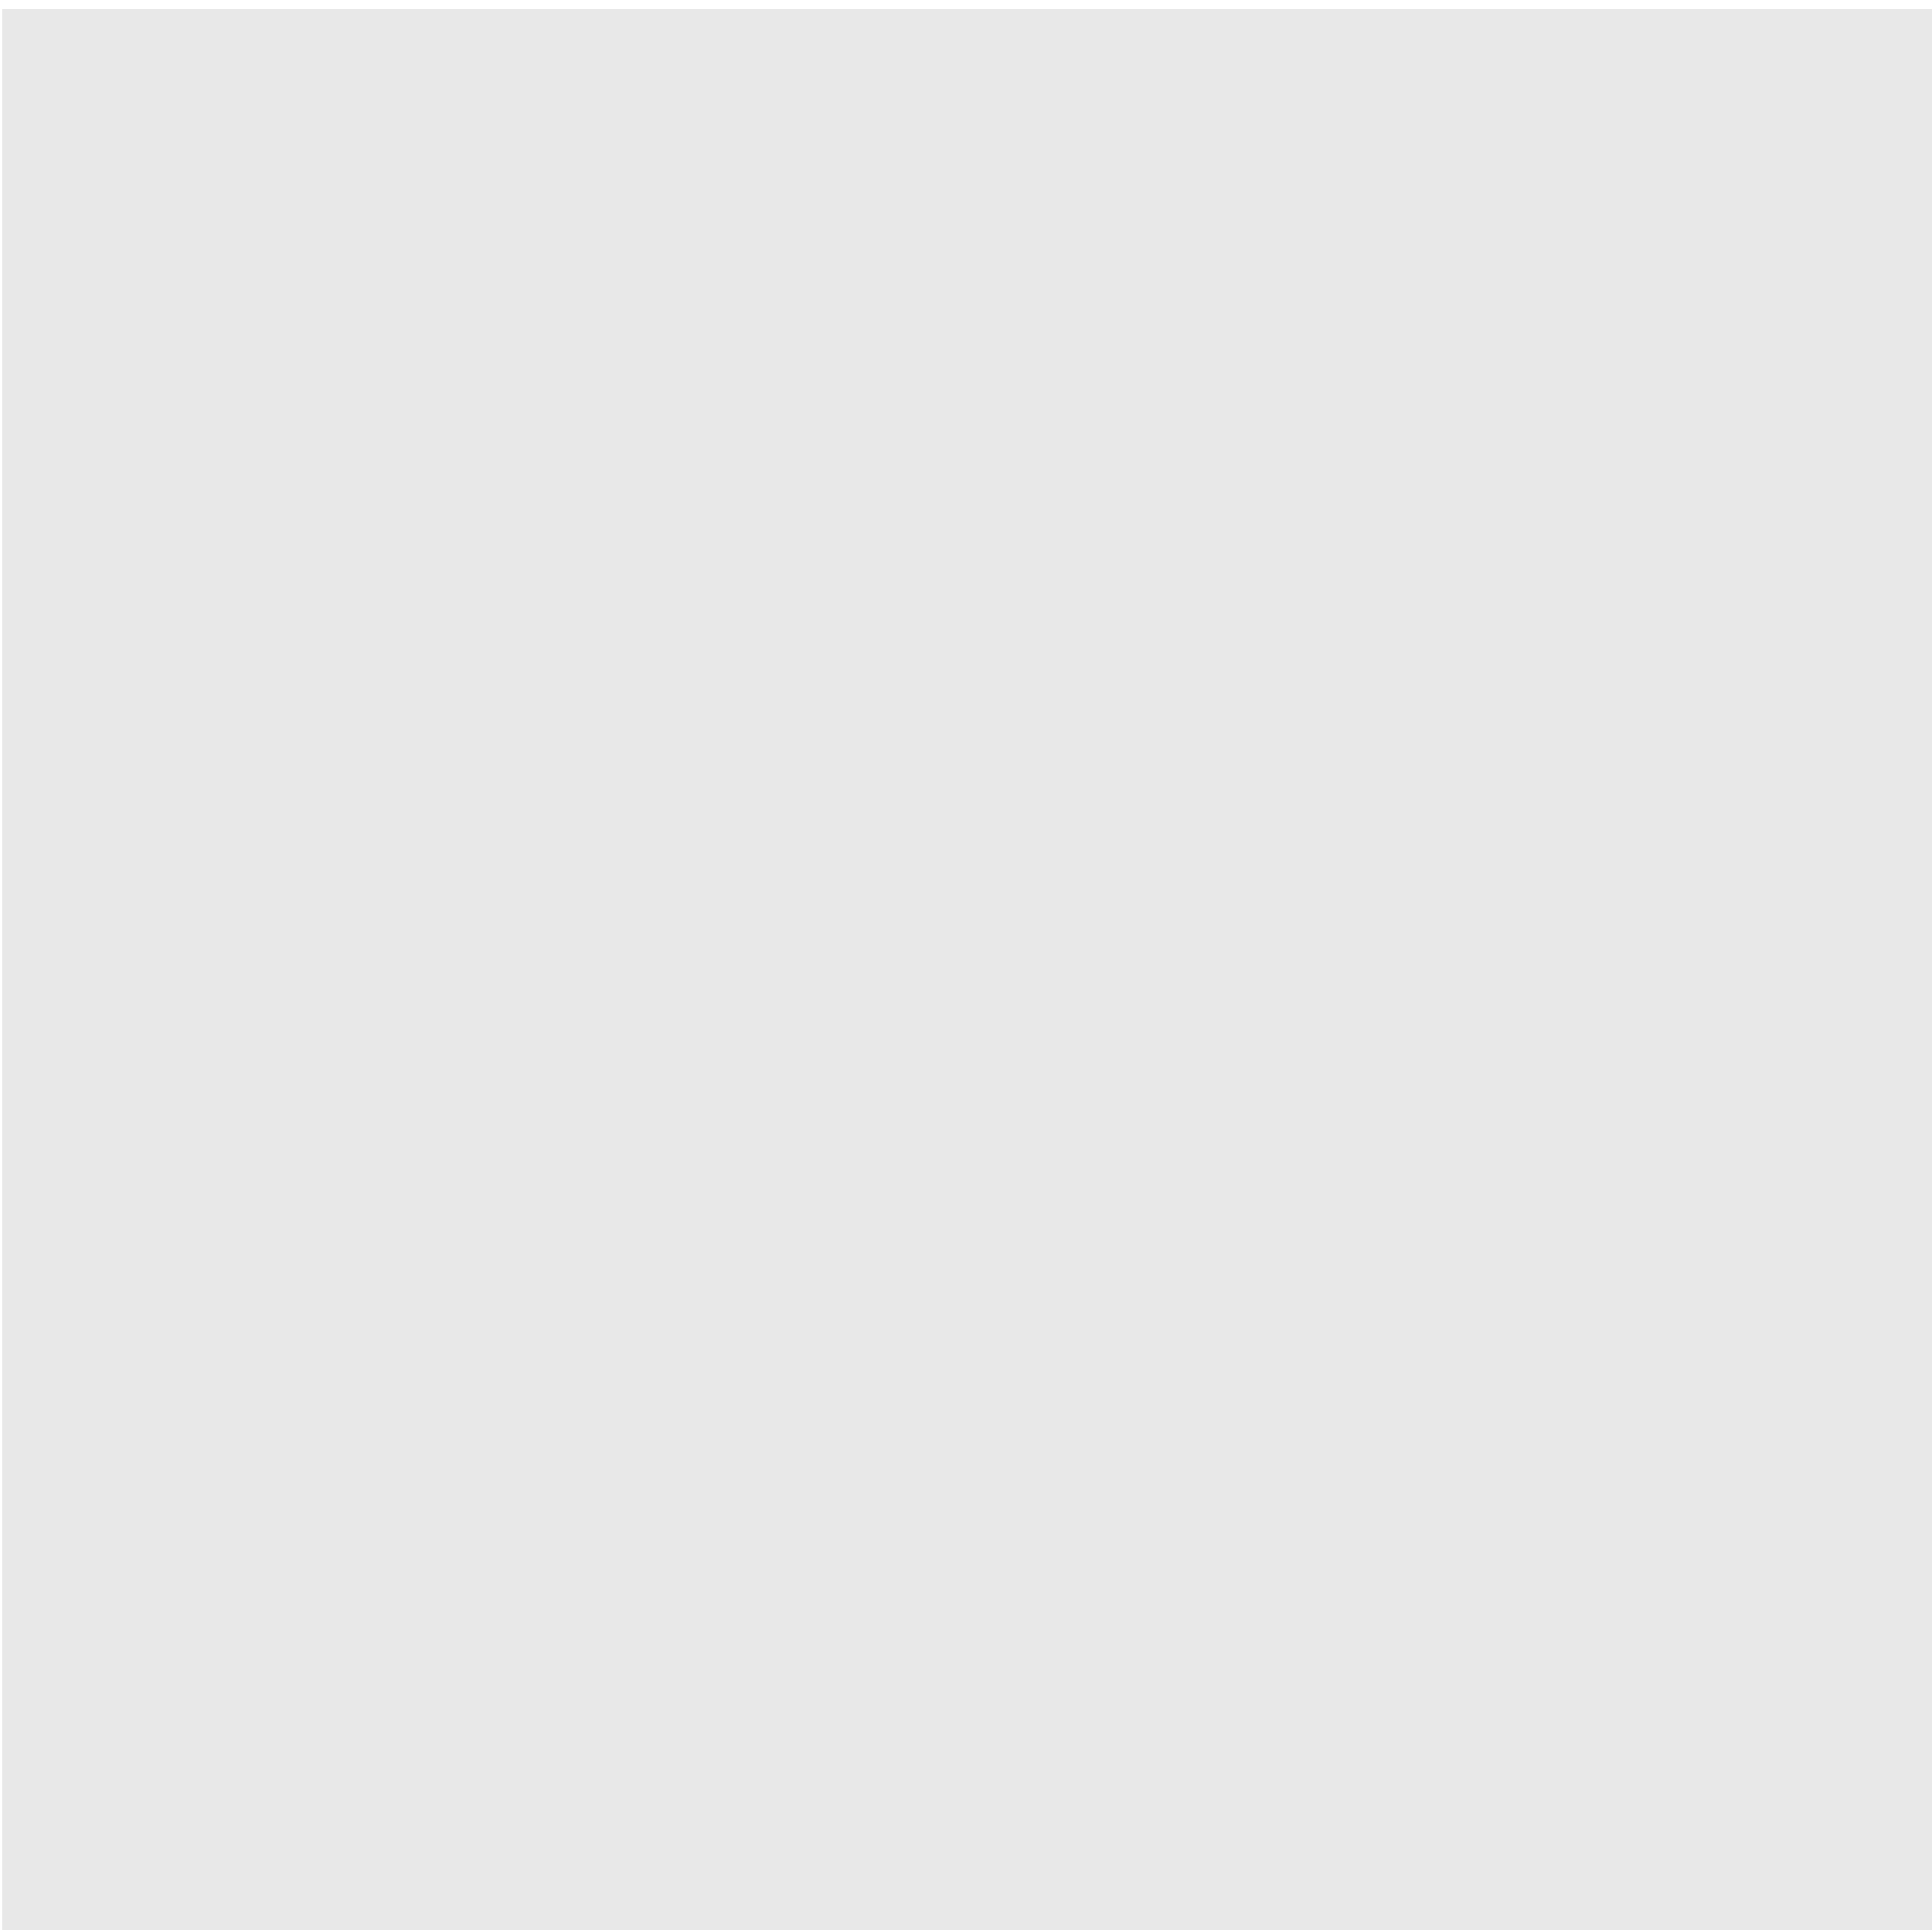
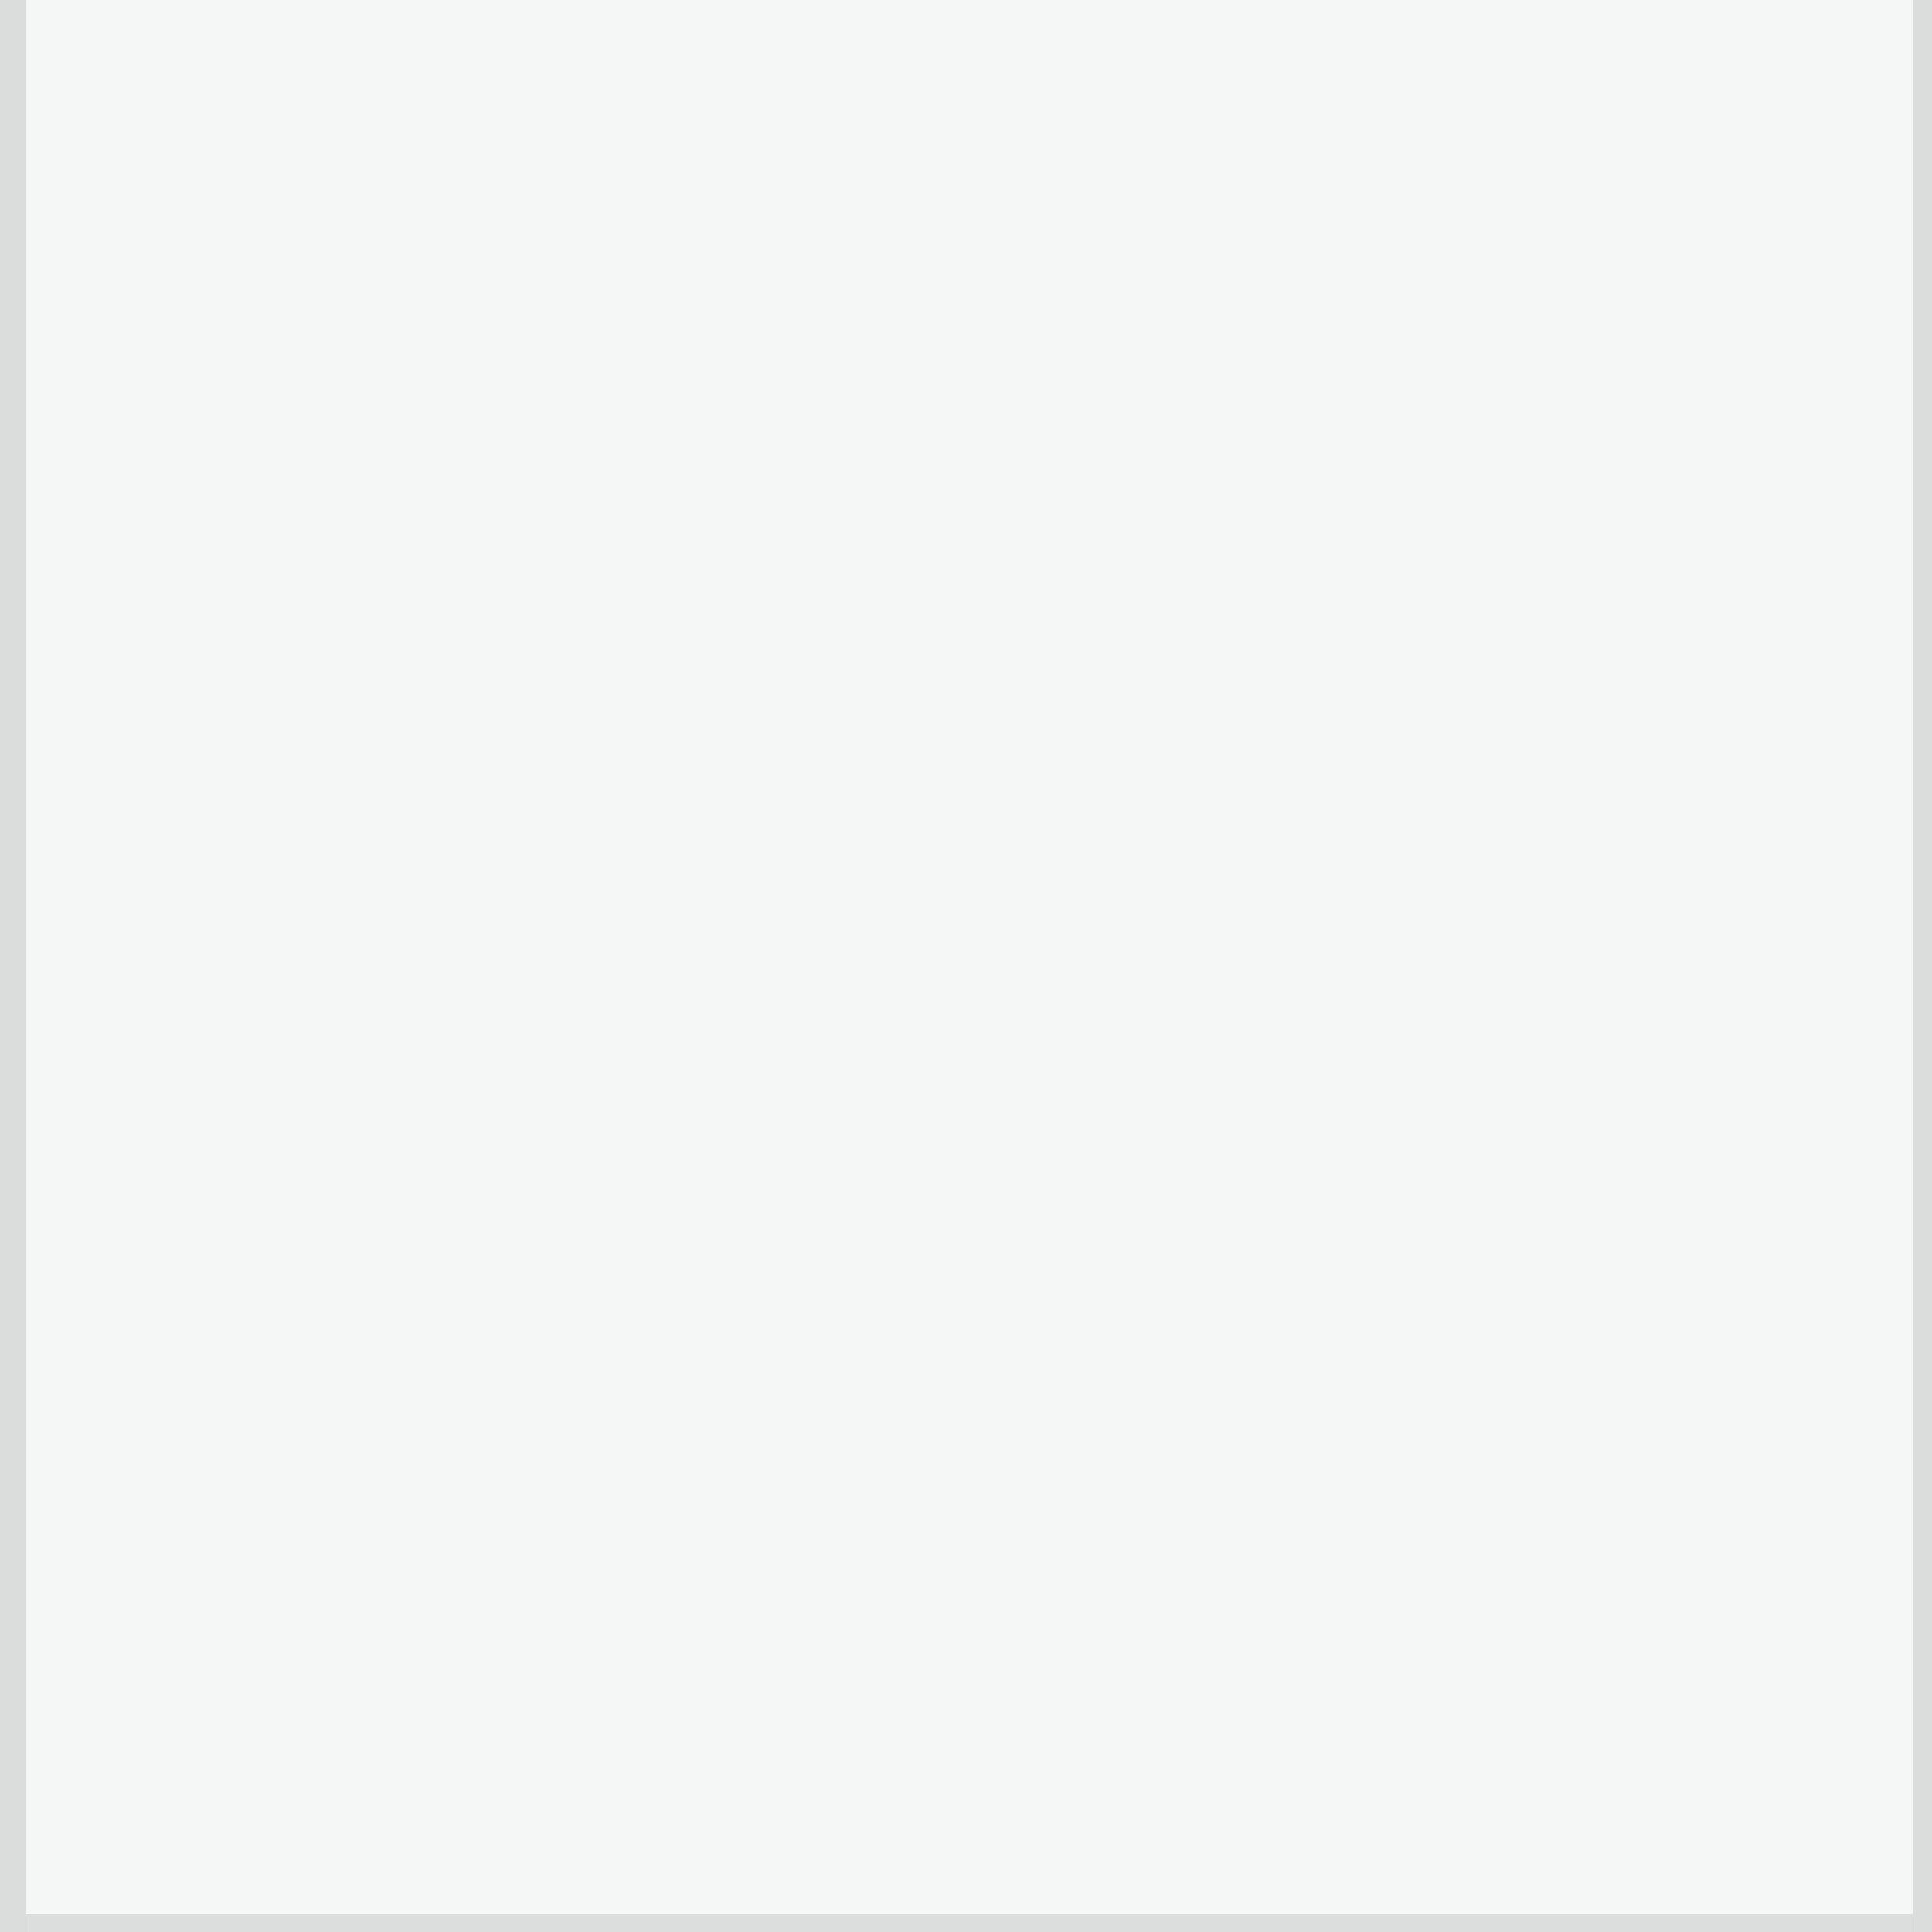
<svg xmlns="http://www.w3.org/2000/svg" xmlns:xlink="http://www.w3.org/1999/xlink" width="67" height="67" id="svg13594" version="1.1">
  <defs id="defs13596">
    <linearGradient id="linearGradient14267">
      <stop style="stop-color:#858789;stop-opacity:1;" offset="0" id="stop14269" />
      <stop style="stop-color:#858789;stop-opacity:0;" offset="1" id="stop14271" />
    </linearGradient>
    <linearGradient id="linearGradient14257">
      <stop style="stop-color:#cecece;stop-opacity:1;" offset="0" id="stop14259" />
      <stop style="stop-color:#e8e8e8;stop-opacity:1;" offset="1" id="stop14261" />
    </linearGradient>
    <linearGradient id="linearGradient14125">
      <stop style="stop-color:#505050;stop-opacity:1;" offset="0" id="stop14127" />
      <stop style="stop-color:#e8e8e8;stop-opacity:1;" offset="1" id="stop14129" />
    </linearGradient>
    <linearGradient xlink:href="#linearGradient14125" id="linearGradient14131" x1="18.578" y1="1018.235" x2="18.702" y2="1046.922" gradientUnits="userSpaceOnUse" />
    <linearGradient xlink:href="#linearGradient14125" id="linearGradient14228" x1="19.413" y1="1018.173" x2="19.66" y2="1047.849" gradientUnits="userSpaceOnUse" />
    <linearGradient xlink:href="#linearGradient14125" id="linearGradient14249" gradientUnits="userSpaceOnUse" x1="19.413" y1="1018.173" x2="19.66" y2="1047.849" />
    <linearGradient xlink:href="#linearGradient14125" id="linearGradient14251" gradientUnits="userSpaceOnUse" x1="19.413" y1="1018.173" x2="19.66" y2="1047.849" />
    <linearGradient xlink:href="#linearGradient14125" id="linearGradient14253" gradientUnits="userSpaceOnUse" x1="19.413" y1="1018.173" x2="19.66" y2="1047.849" />
    <radialGradient xlink:href="#linearGradient14267" id="radialGradient14273" cx="628.278" cy="364.412" fx="628.278" fy="364.412" r="428.146" gradientTransform="matrix(0.9999969,-0.00250312,0.00178412,0.7127565,-0.6481867,51.87602)" gradientUnits="userSpaceOnUse" />
    <linearGradient xlink:href="#linearGradient14125" id="linearGradient18312" x1="1046.594" y1="-32.058" x2="1046.594" y2="0.055" gradientUnits="userSpaceOnUse" gradientTransform="matrix(2.161477,0,0,0.7546293,-3301.08,24.1465)" />
    <linearGradient xlink:href="#linearGradient14125" id="linearGradient22712" x1="33.712" y1="0.17" x2="33.882" y2="67" gradientUnits="userSpaceOnUse" />
    <linearGradient xlink:href="#linearGradient14125" id="linearGradient22905" gradientUnits="userSpaceOnUse" x1="33.712" y1="0.17" x2="33.882" y2="67" gradientTransform="translate(0,985.3622)" />
    <linearGradient xlink:href="#linearGradient14125" id="linearGradient3077" gradientUnits="userSpaceOnUse" gradientTransform="translate(-6.6542295e-8,-1052.532)" x1="33.712" y1="0.17" x2="33.882" y2="67" />
  </defs>
  <g id="layer1" transform="translate(0,-985.3622)">
-     <rect rx="0" ry="0" y="-1052.308" x="0.085" height="66.636" width="67.085" id="rect22196" style="color:#000000;fill:#e8e8e8;fill-opacity:1;fill-rule:nonzero;stroke:none;stroke-width:1;marker:none;visibility:visible;display:inline;overflow:visible;enable-background:accumulate" transform="scale(1,-1)" />
+     <g id="g5253">
+       <rect transform="scale(1,-1)" style="color:#000000;fill:#f4f5f5;fill-opacity:0.988;fill-rule:nonzero;stroke:none;stroke-width:1;marker:none;visibility:visible;display:inline;overflow:visible;enable-background:accumulate" id="rect22196" width="67.334" height="67.383" x="-0.039" y="-1052.681" ry="0" rx="0" />
+       <rect y="985.302" x="66.344" height="67.338" width="0.934" id="rect5247" style="fill:#000000;fill-opacity:0.106;stroke:none" />
+       <rect style="fill:#000000;fill-opacity:0.106;stroke:none" id="rect5249" width="0.934" height="67.367" x="-0.034" y="985.303" />
+       <rect transform="matrix(0,-1,1,0,0,0)" y="0.903" x="-1052.681" height="65.433" width="0.934" id="rect5251" style="fill:#dbdcdc;fill-opacity:0.988;stroke:none" />
+     </g>
  </g>
</svg>
